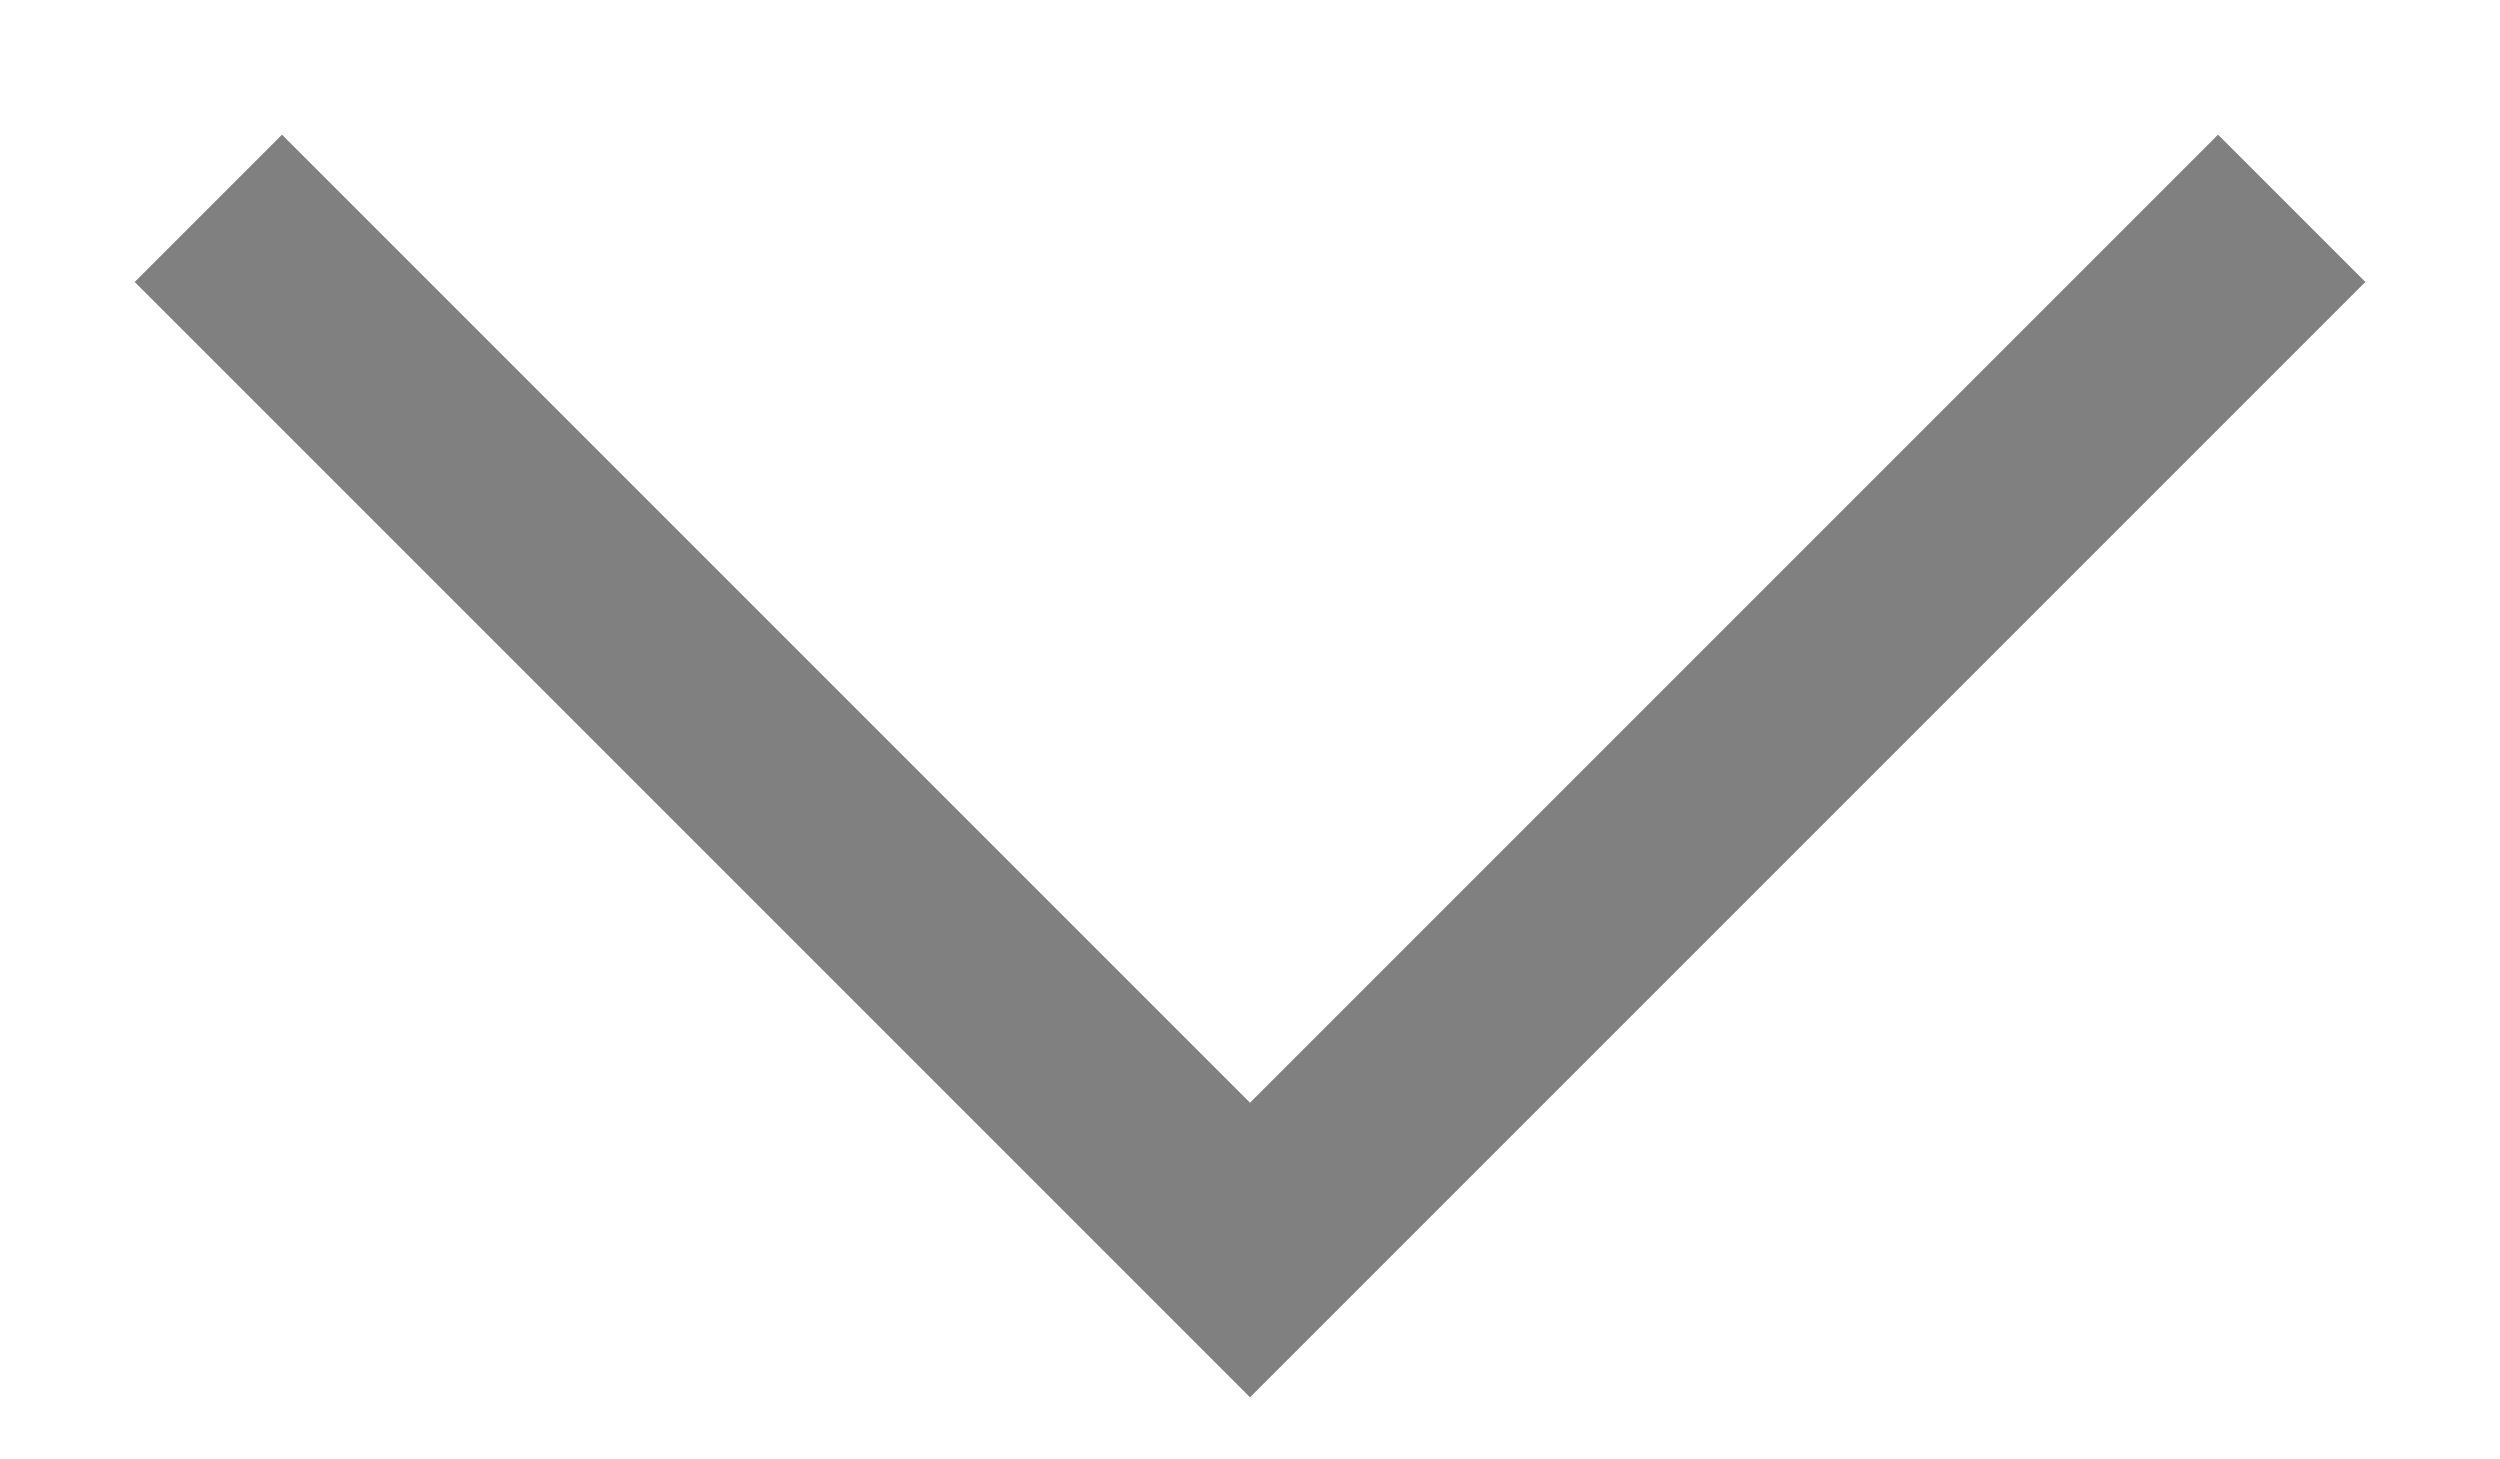
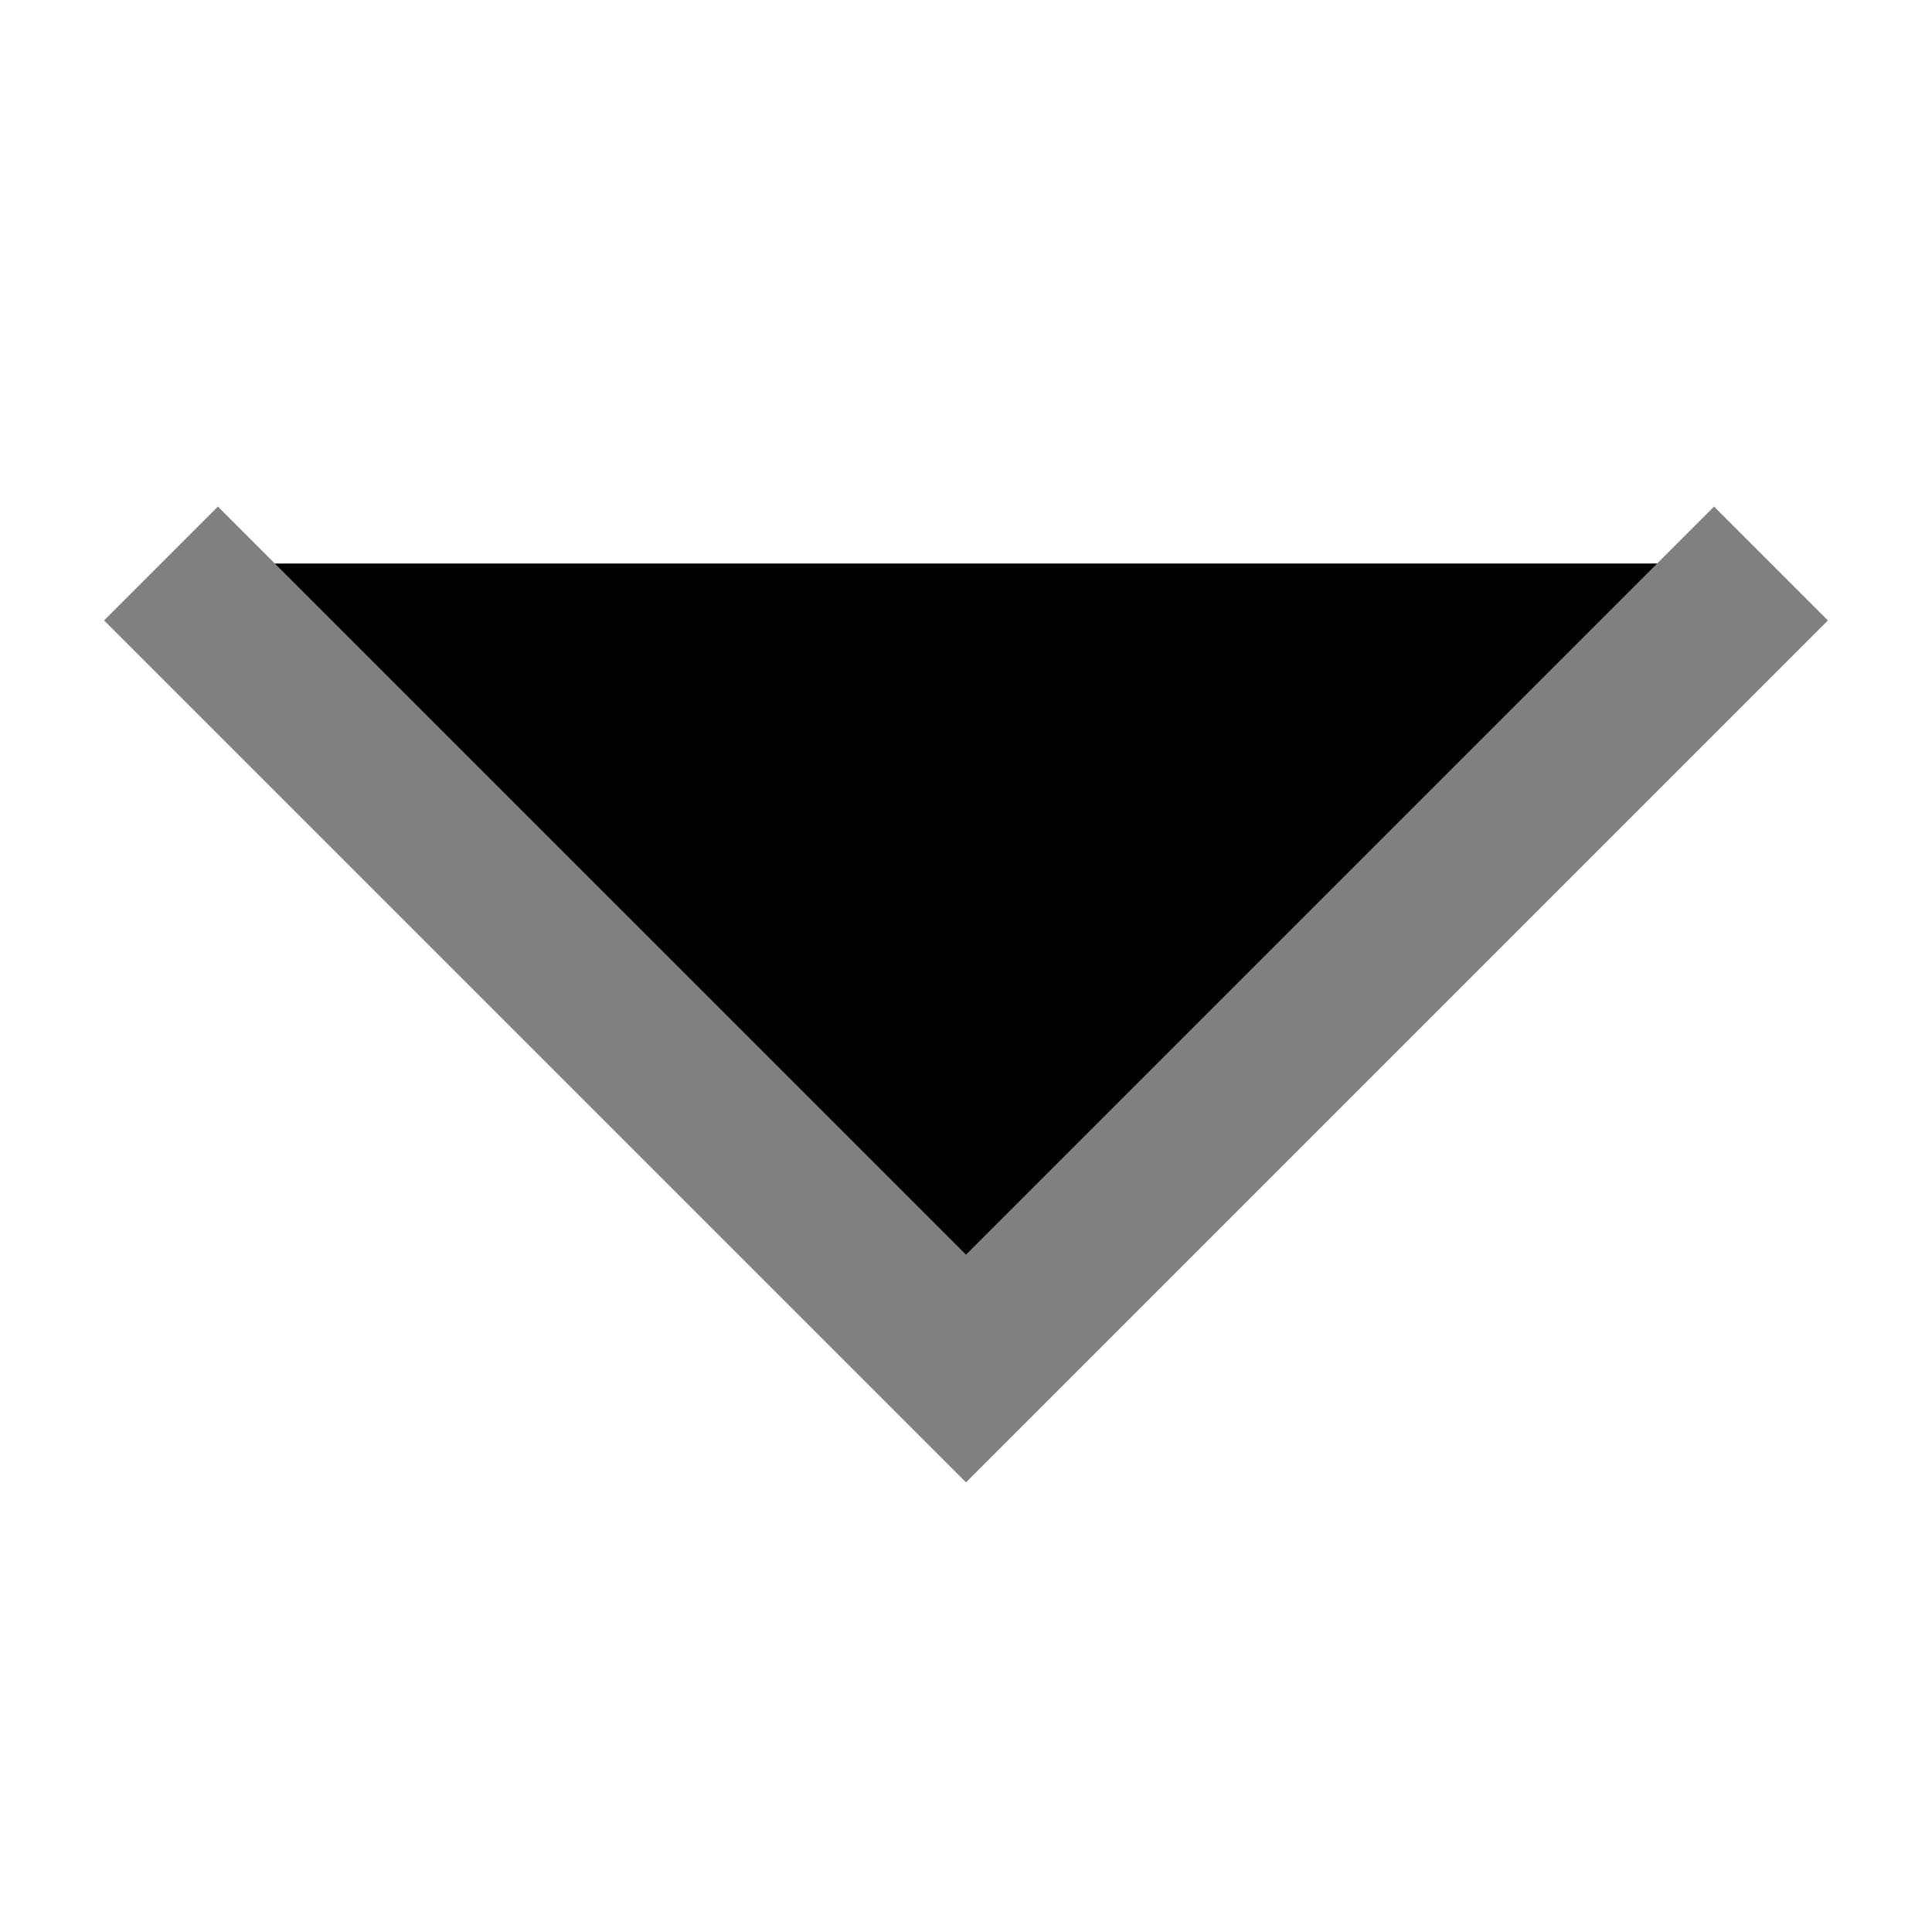
- <svg xmlns="http://www.w3.org/2000/svg" width="12" height="7" viewBox="0 0 12 7" fill="none">
+ <svg xmlns="http://www.w3.org/2000/svg" width="16" height="16" viewBox="0 0 12 7" fill="CurrentColor">
  <path d="M1 1L6 6L11 1" stroke="#808080" strokeWidth="1.4" strokeLinecap="round" strokeLinejoin="round" />
</svg>
